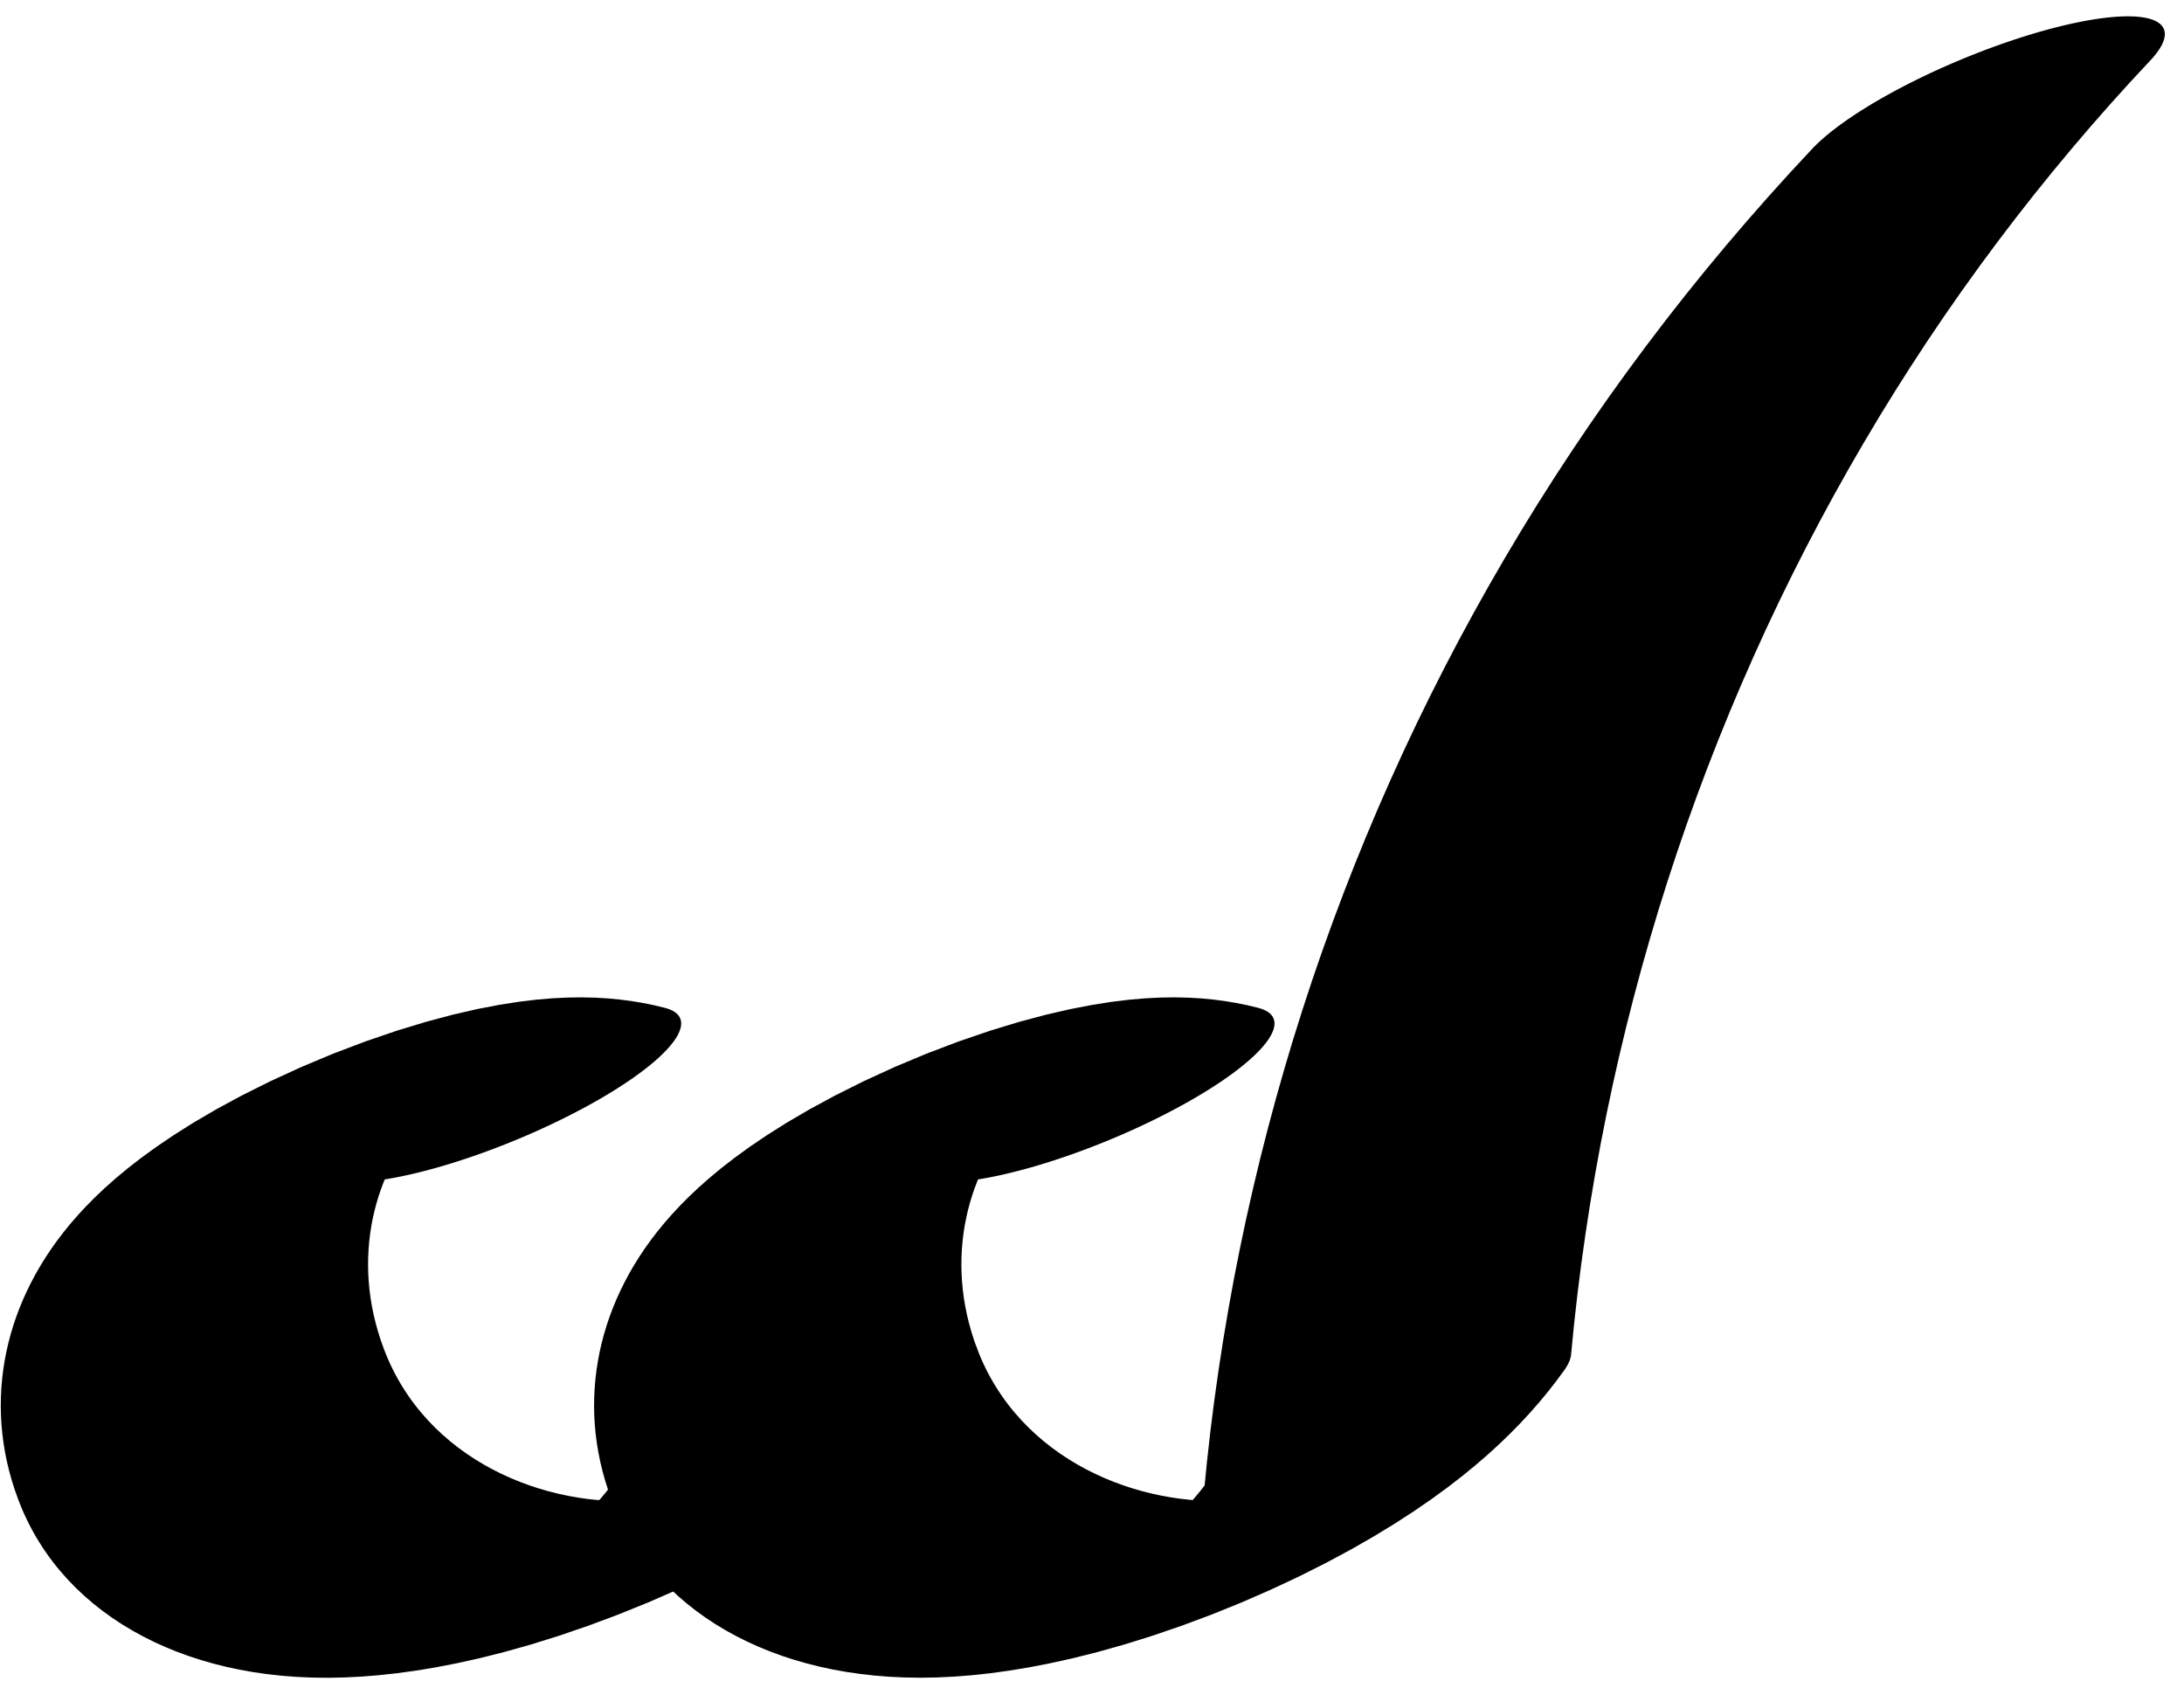
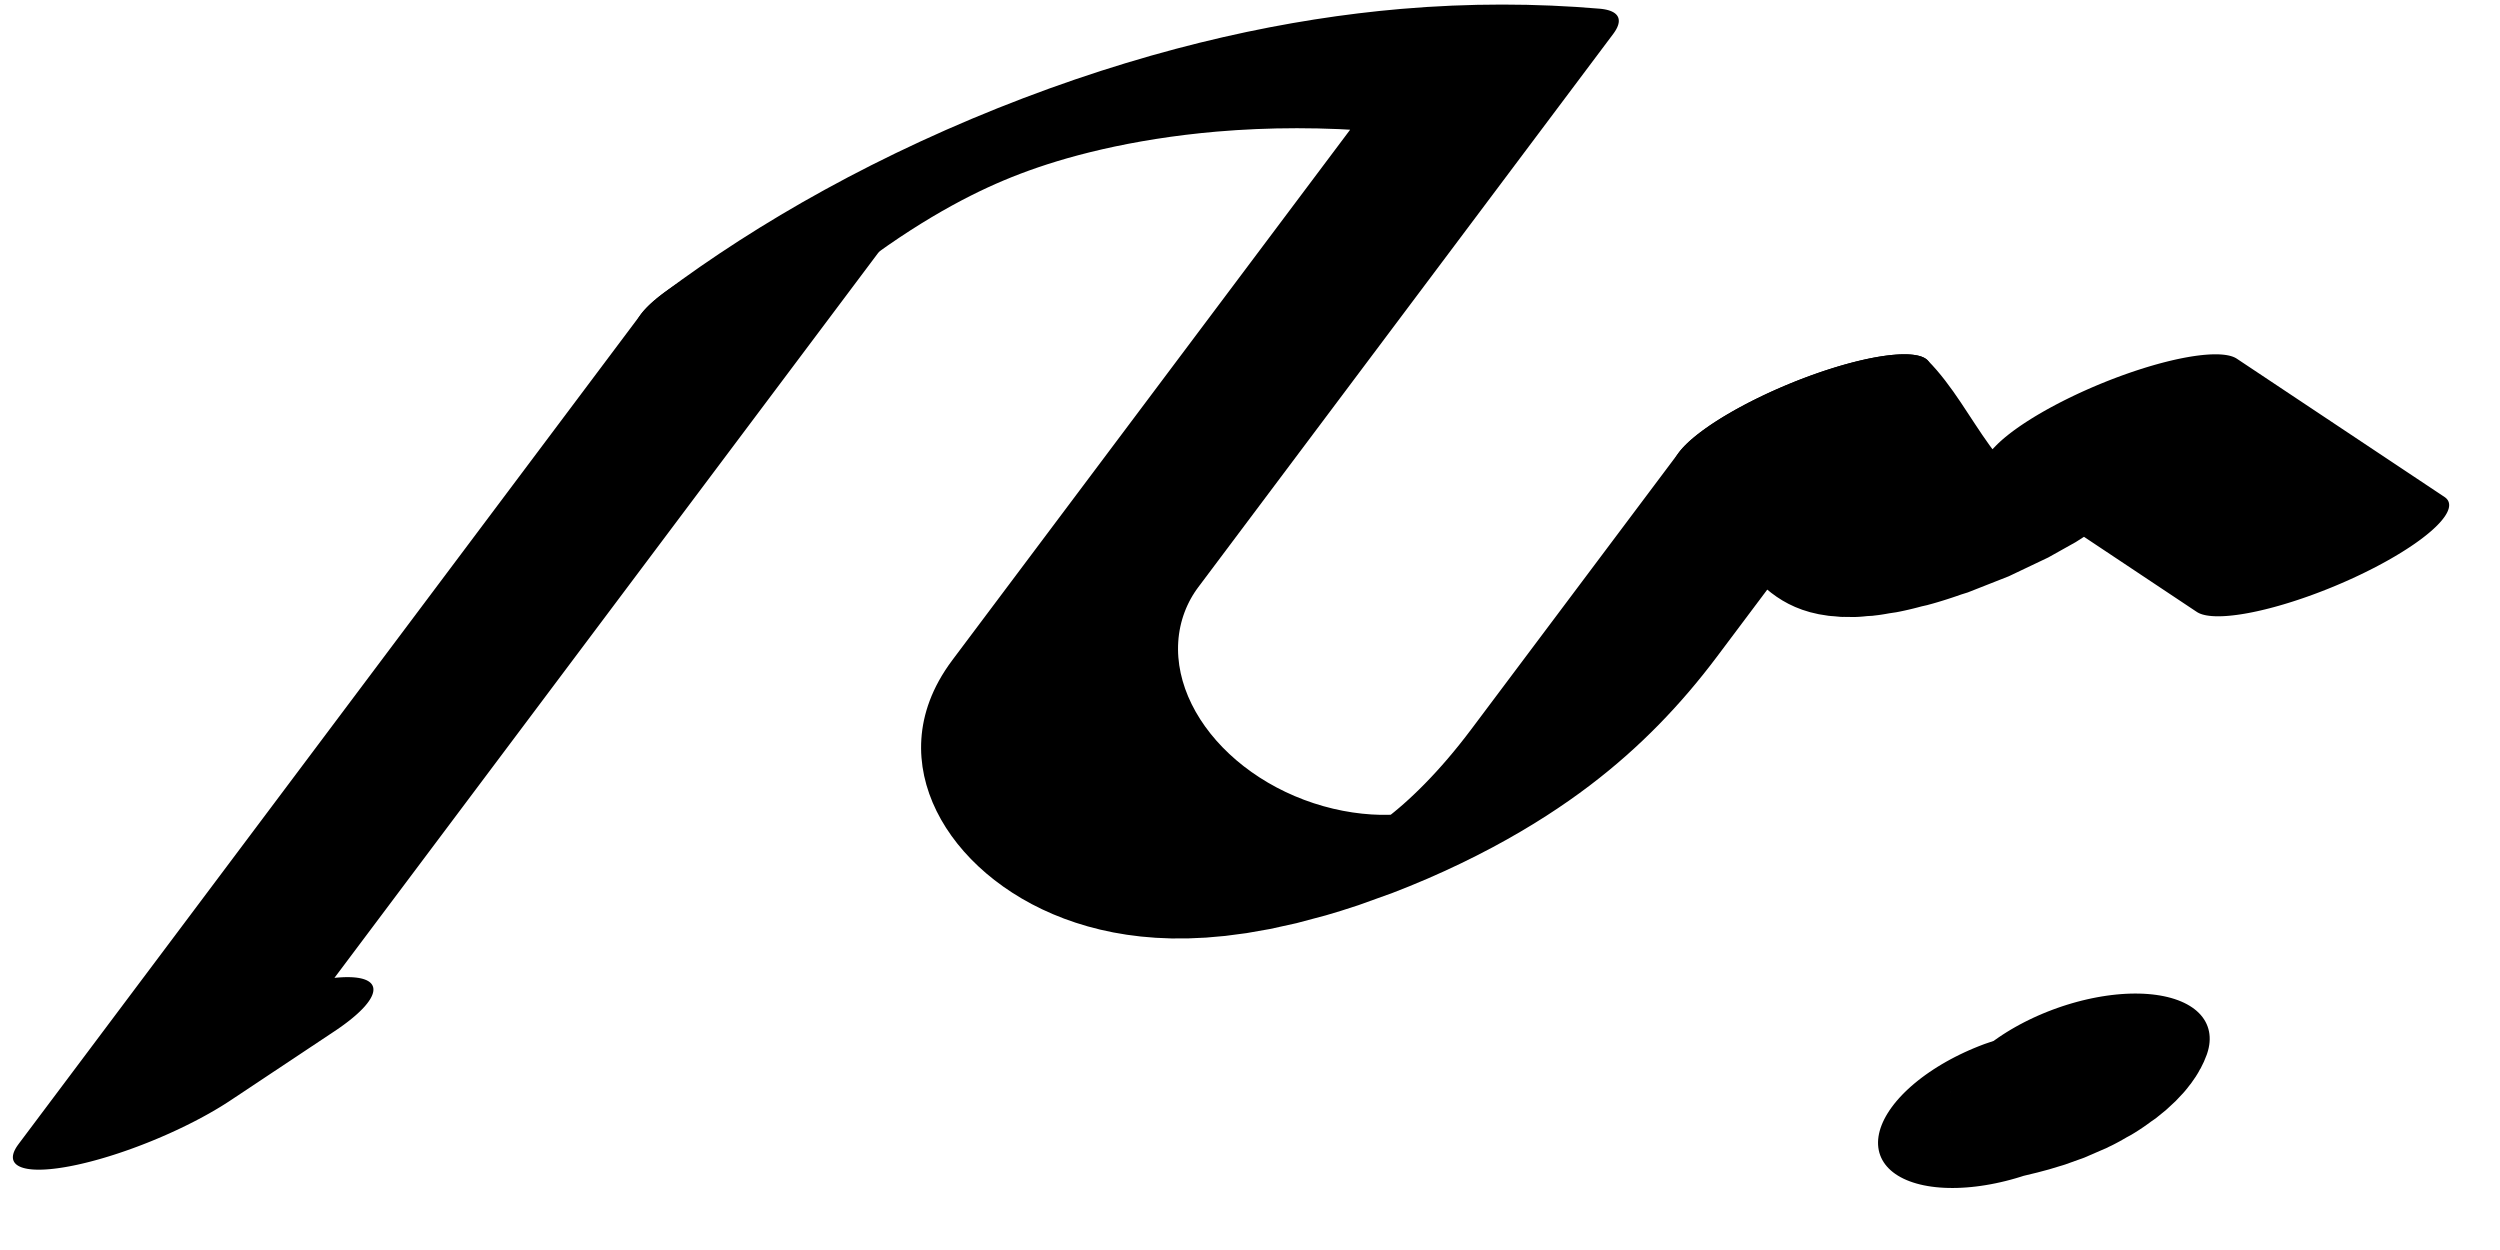
- <svg xmlns="http://www.w3.org/2000/svg" width="22" height="17" viewBox="0 0 22 17">
-   <path fill="none" stroke-width="32.529" stroke-linecap="round" stroke-linejoin="round" stroke="rgb(0%, 0%, 0%)" stroke-opacity="1" stroke-miterlimit="10" d="M 101.589 43.12 C 88.305 83.222 69.215 46.904 68.668 -19.726 C 68.336 -60.61 76.132 -93.691 86.025 -107.183 C 95.287 -119.768 105.472 -115.099 113.757 -94.438 C 126.281 0.825 143.897 83.921 165.355 148.772 C 176.213 181.606 187.962 209.373 200.393 231.728 " transform="matrix(0.113137, -0.0468644, -0.0117155, -0.0282833, 0, 17)" />
-   <path fill="none" stroke-width="32.529" stroke-linecap="round" stroke-linejoin="round" stroke="rgb(0%, 0%, 0%)" stroke-opacity="1" stroke-miterlimit="10" d="M 56.499 117.831 C 43.216 157.934 24.125 121.616 23.579 54.985 C 23.217 14.151 31.03 -19.097 40.935 -32.472 C 50.197 -45.056 60.353 -40.339 68.668 -19.726 " transform="matrix(0.113137, -0.0468644, -0.0117155, -0.0282833, 0, 17)" />
+ <svg xmlns="http://www.w3.org/2000/svg" width="36" height="18" viewBox="0 0 36 18">
+   <path fill="none" stroke-width="32.529" stroke-linecap="round" stroke-linejoin="round" stroke="rgb(0%, 0%, 0%)" stroke-opacity="1" stroke-miterlimit="10" d="M 126.738 284.991 L 21.751 36.331 L 36.109 47.62 " transform="matrix(0.113137, -0.0468644, -0.0117155, -0.0282833, 0, 18)" />
+   <path fill="none" stroke-width="32.529" stroke-linecap="round" stroke-linejoin="round" stroke="rgb(0%, 0%, 0%)" stroke-opacity="1" stroke-miterlimit="10" d="M 126.738 284.991 C 149.313 307.94 173.059 305.193 195.283 277.071 C 202.057 268.47 208.658 257.532 214.998 244.403 L 145.006 78.63 C 123.543 27.736 151.966 -154.572 198.27 -44.845 L 233.266 38.042 " transform="matrix(0.113137, -0.0468644, -0.0117155, -0.0282833, 0, 18)" />
+   <path fill="none" stroke-width="32.529" stroke-linecap="round" stroke-linejoin="round" stroke="rgb(0%, 0%, 0%)" stroke-opacity="1" stroke-miterlimit="10" d="M 233.266 38.042 C 236.292 8.582 234.916 -30.71 242.07 -46.983 C 250.3 -65.868 258.47 -32.31 267.068 -17.967 L 283.417 -115.493 " transform="matrix(0.113137, -0.0468644, -0.0117155, -0.0282833, 0, 18)" />
+   <path fill="none" stroke-width="38.044" stroke-linecap="round" stroke-linejoin="round" stroke="rgb(0%, 0%, 0%)" stroke-opacity="1" stroke-miterlimit="10" d="M 268.078 -153.347 C 271.879 -153.317 276.239 -156.81 278.719 -150.864 " transform="matrix(0.097754, -0.0355797, -0.0177892, -0.048877, 0, 18)" />
</svg>
